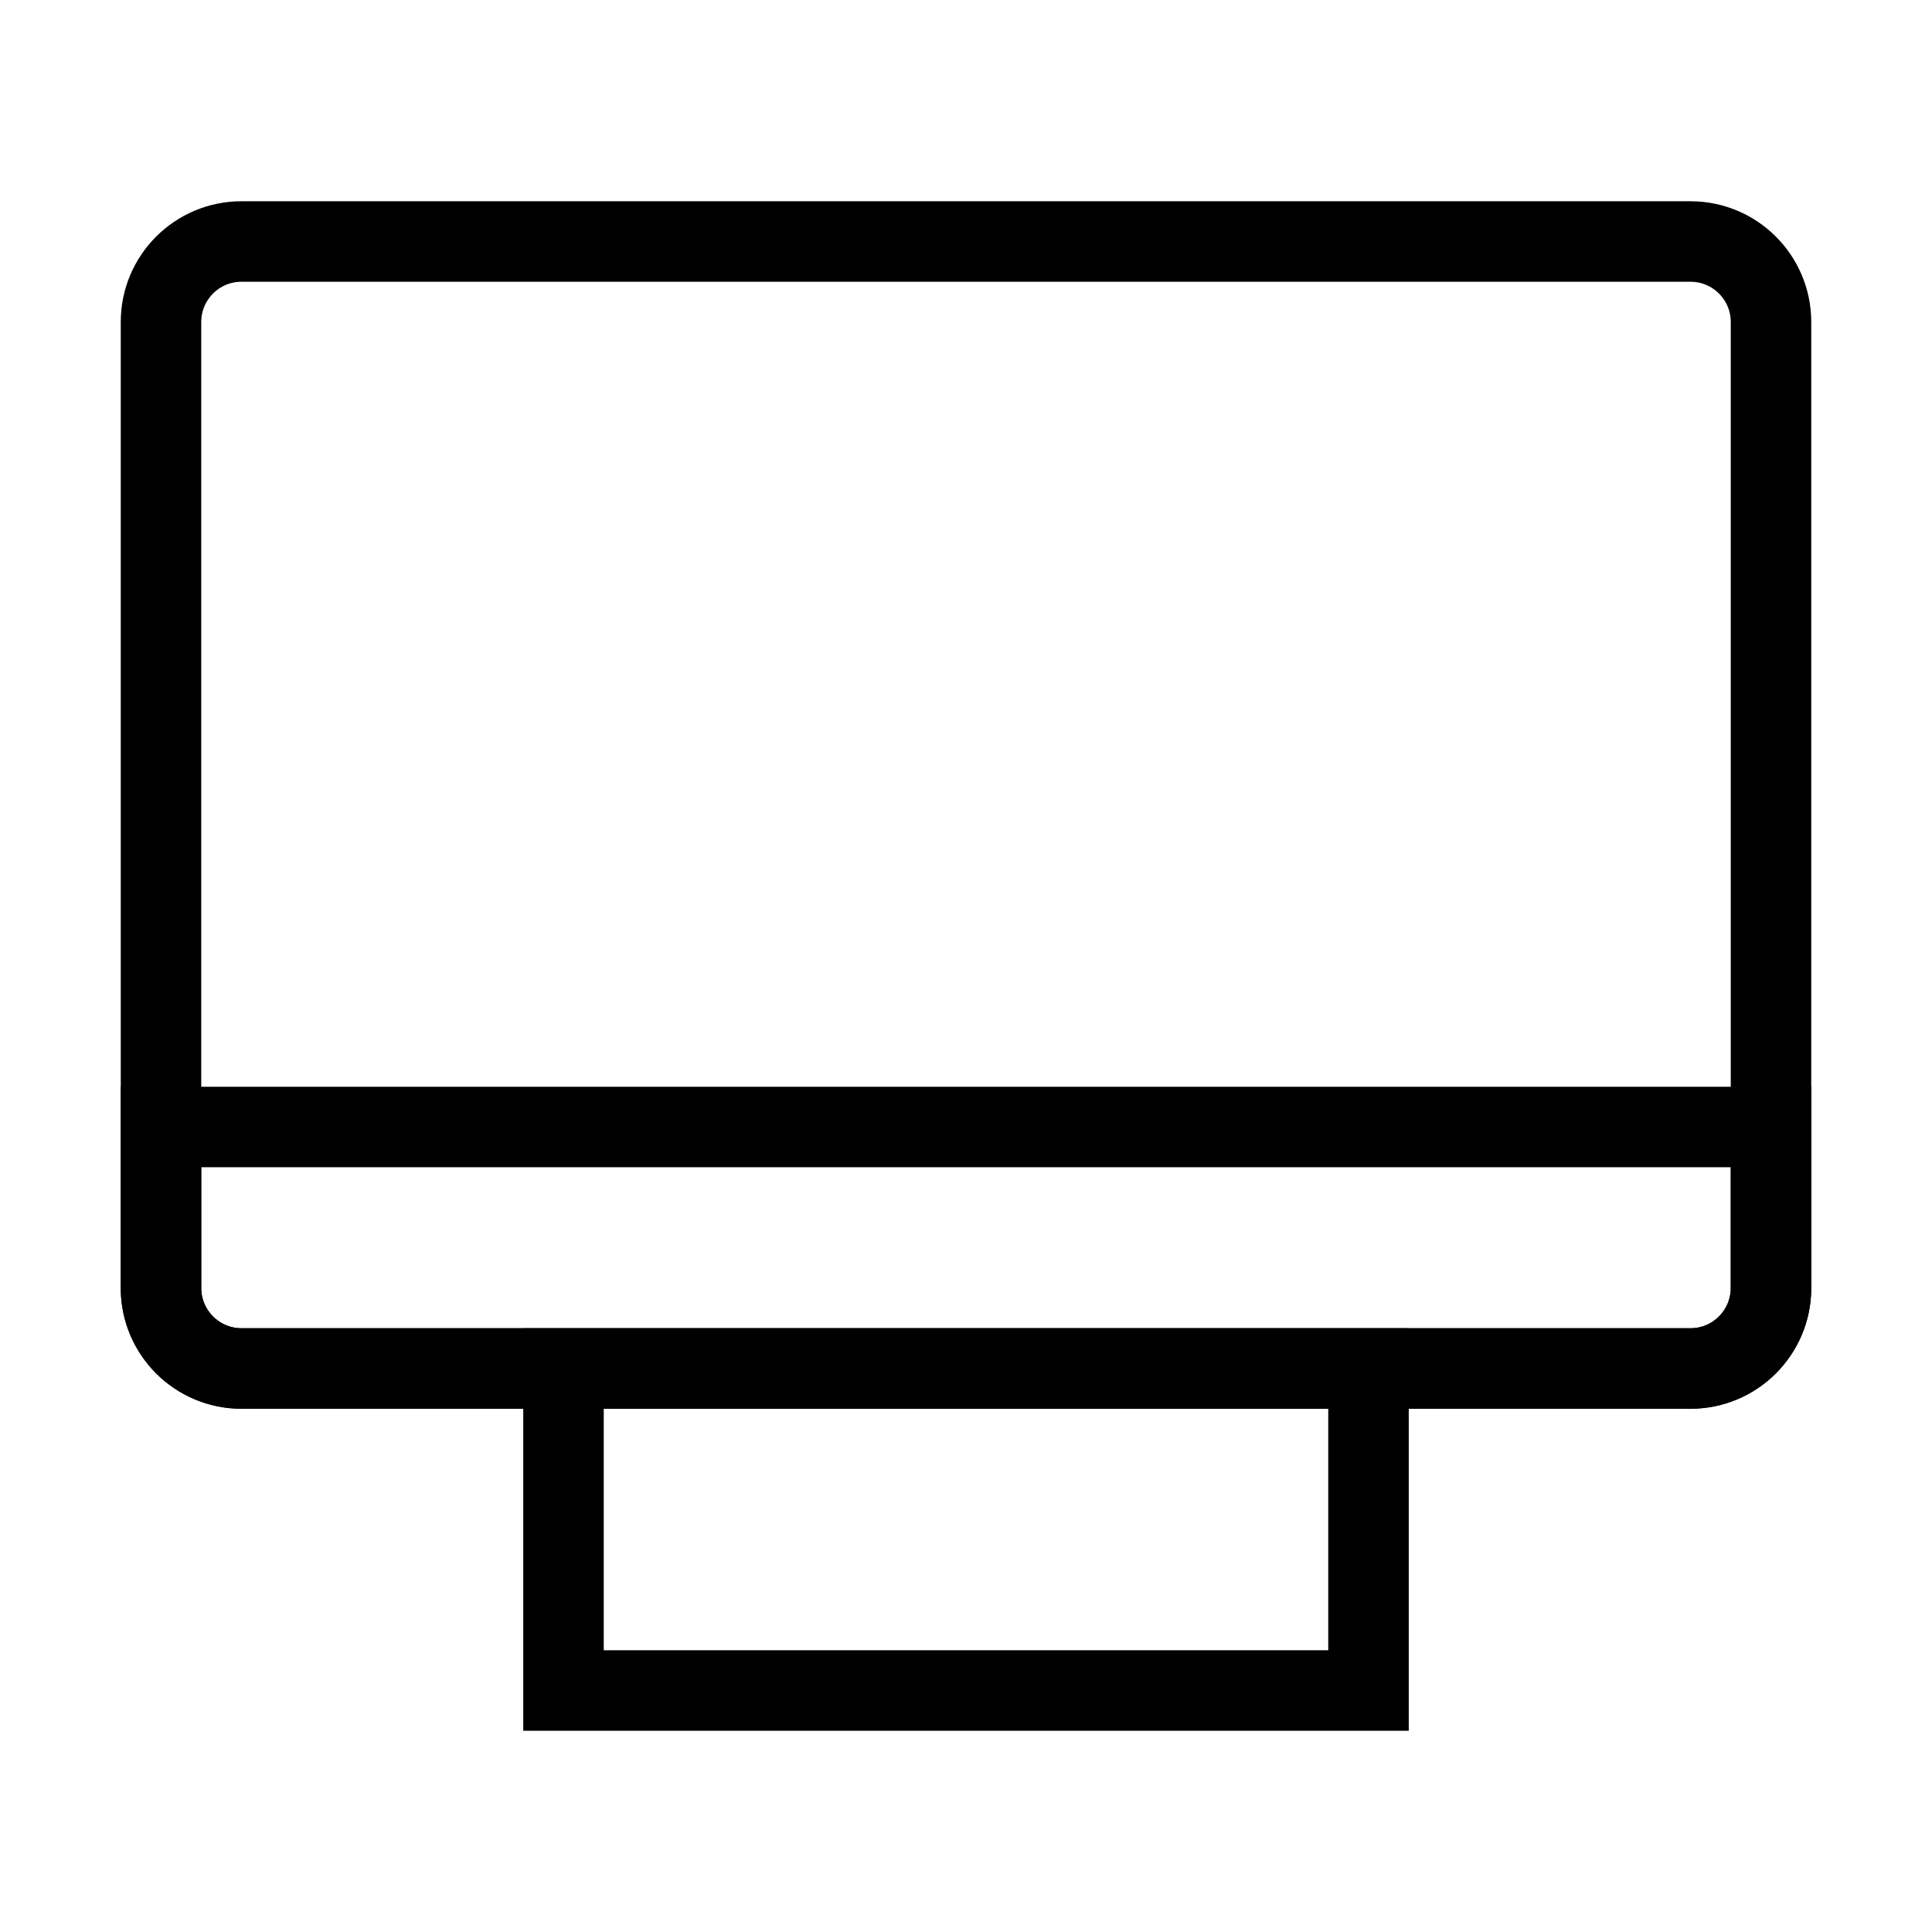
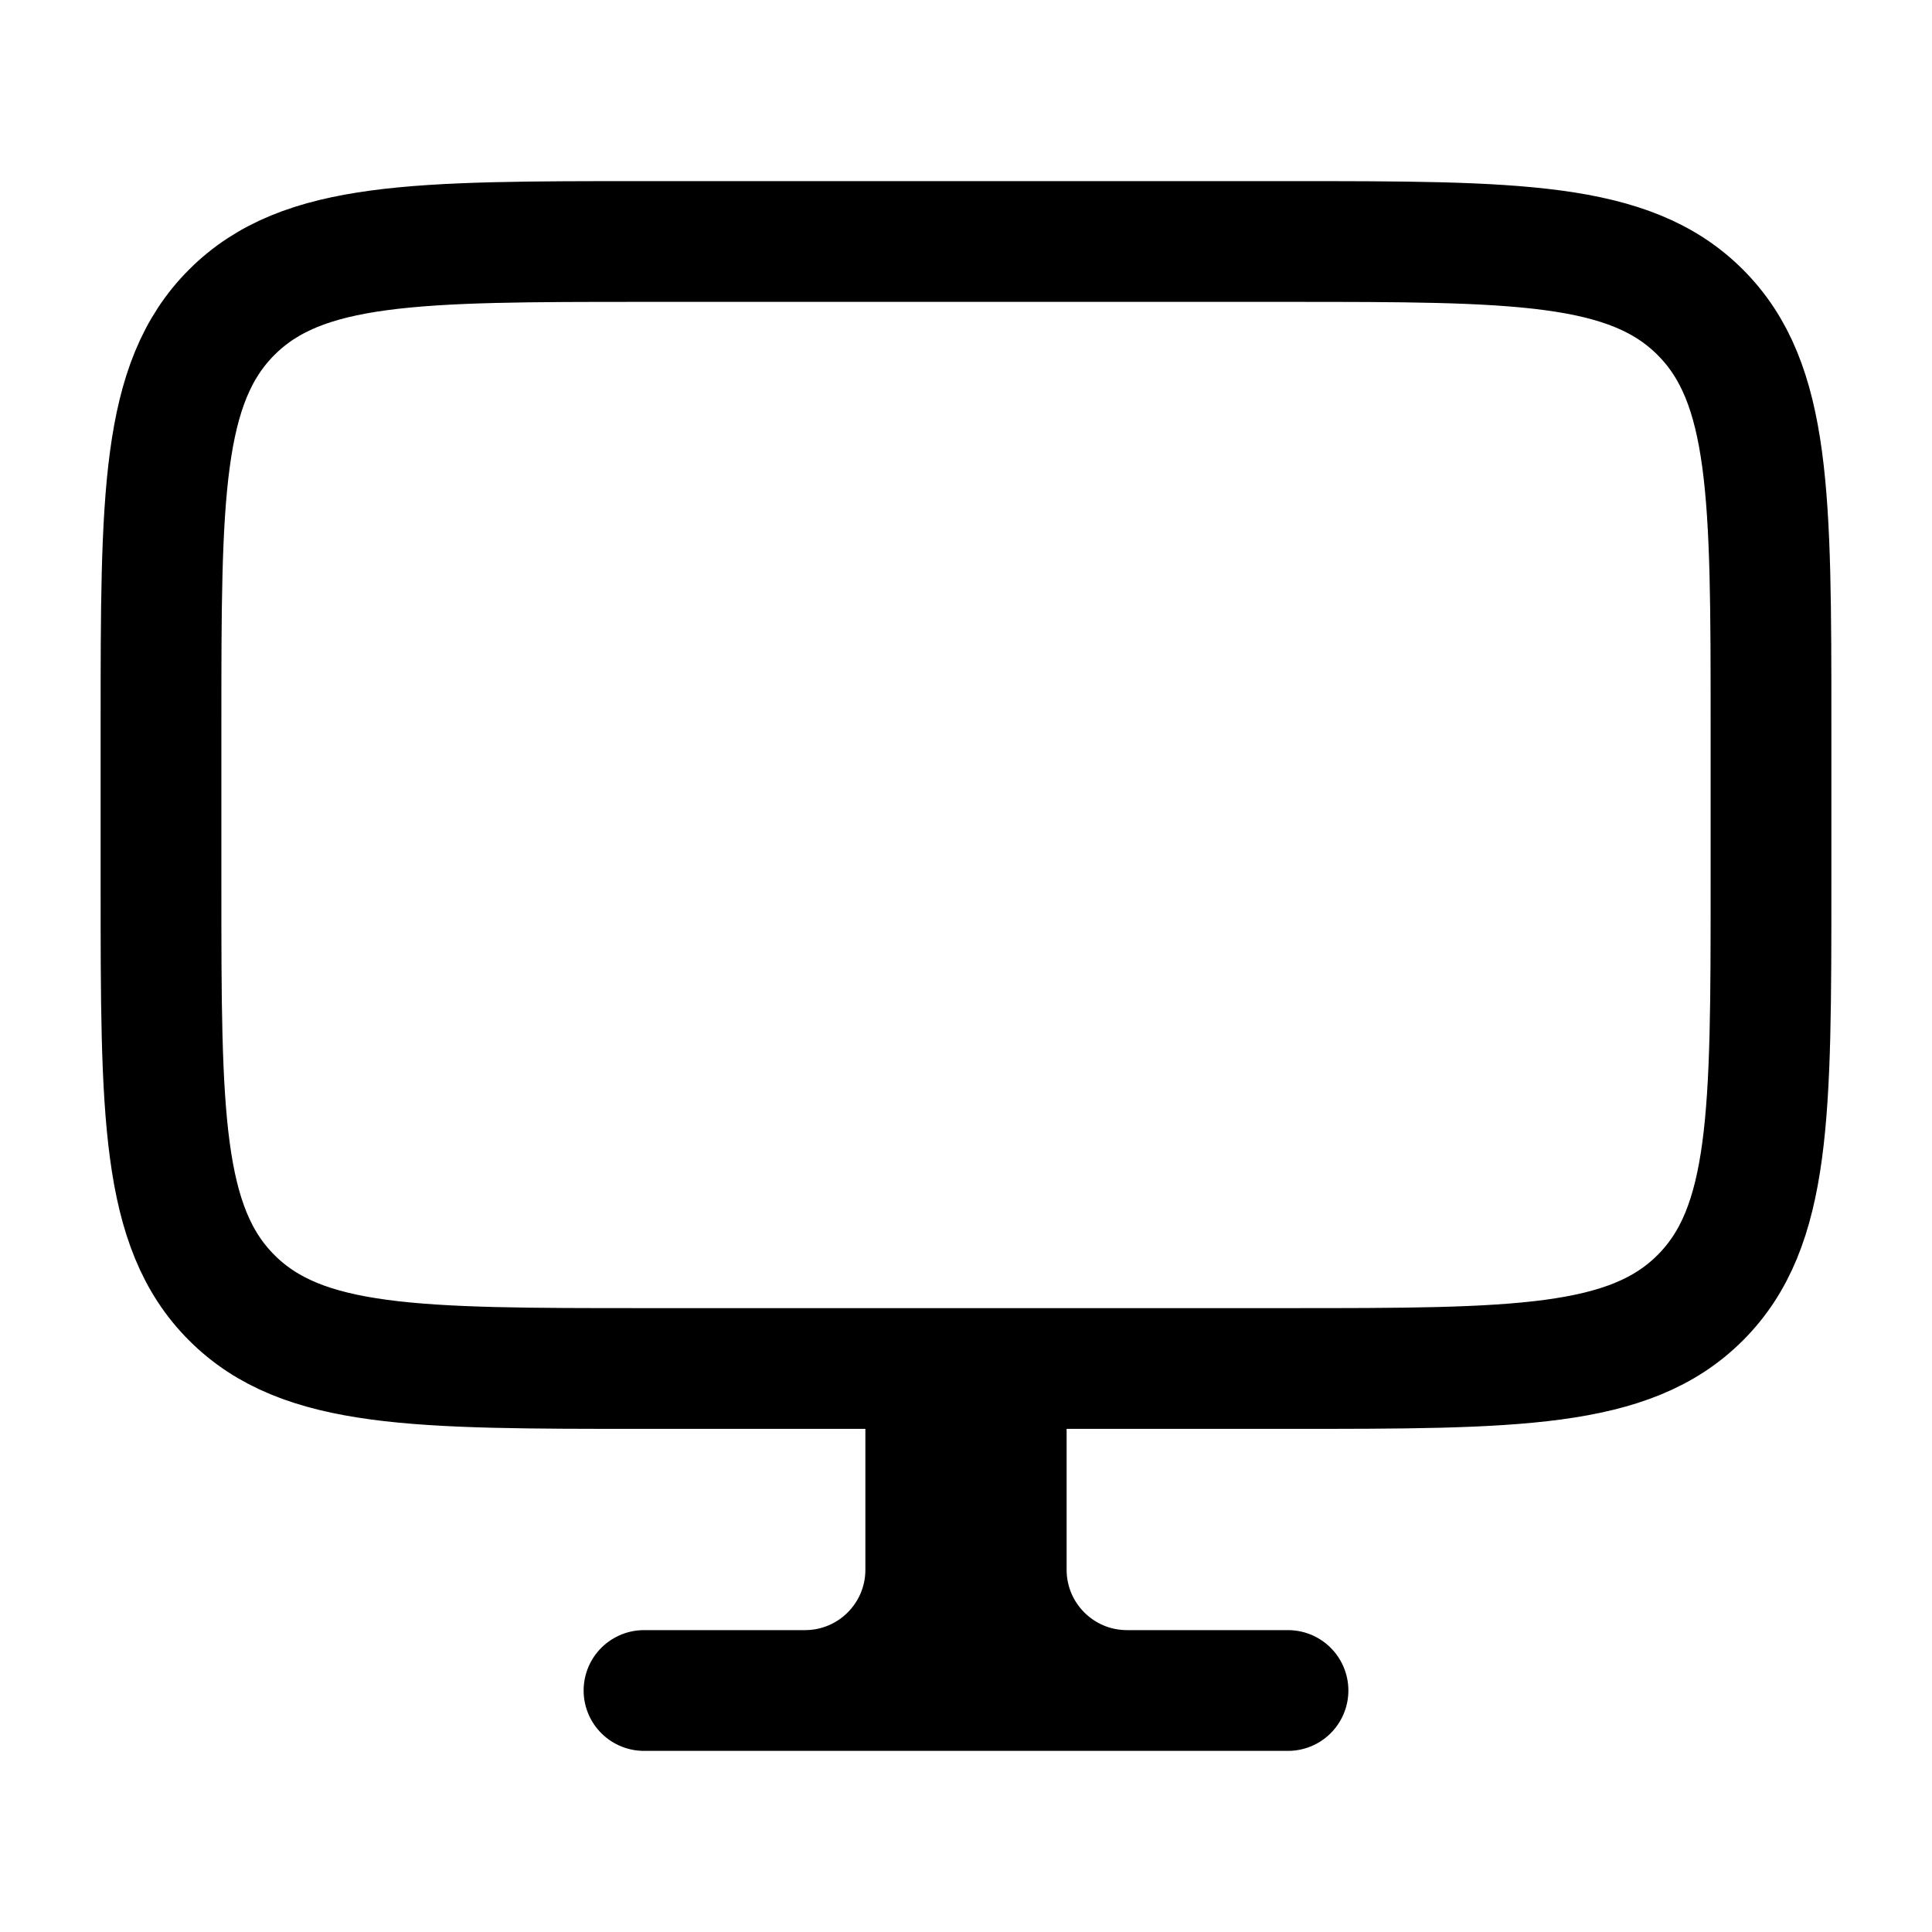
- <svg xmlns="http://www.w3.org/2000/svg" viewBox="0 0 24 24" fill="none">
-   <rect x="7" y="17" width="10" height="4" stroke="currentColor" />
-   <rect x="2" y="3" width="20" height="14" rx="1" stroke="currentColor" />
-   <path d="M2 14H22V16C22 16.552 21.552 17 21 17H3C2.448 17 2 16.552 2 16V14Z" stroke="currentColor" />
+ <svg xmlns="http://www.w3.org/2000/svg" viewBox="0 0 24 24">
+   <path fill="none" stroke="currentColor" stroke-linecap="round" stroke-linejoin="round" stroke-width="1.5" d="M14 21h2m-2 0a1.5 1.5 0 0 1-1.5-1.5V17H12m2 4h-4m0 0H8m2 0a1.5 1.5 0 0 0 1.5-1.5V17h.5m0 0v4m4-18H8c-2.828 0-4.243 0-5.121.879C2 4.757 2 6.172 2 9v2c0 2.828 0 4.243.879 5.121C3.757 17 5.172 17 8 17h8c2.828 0 4.243 0 5.121-.879C22 15.243 22 13.828 22 11V9c0-2.828 0-4.243-.879-5.121C20.243 3 18.828 3 16 3" />
</svg>
